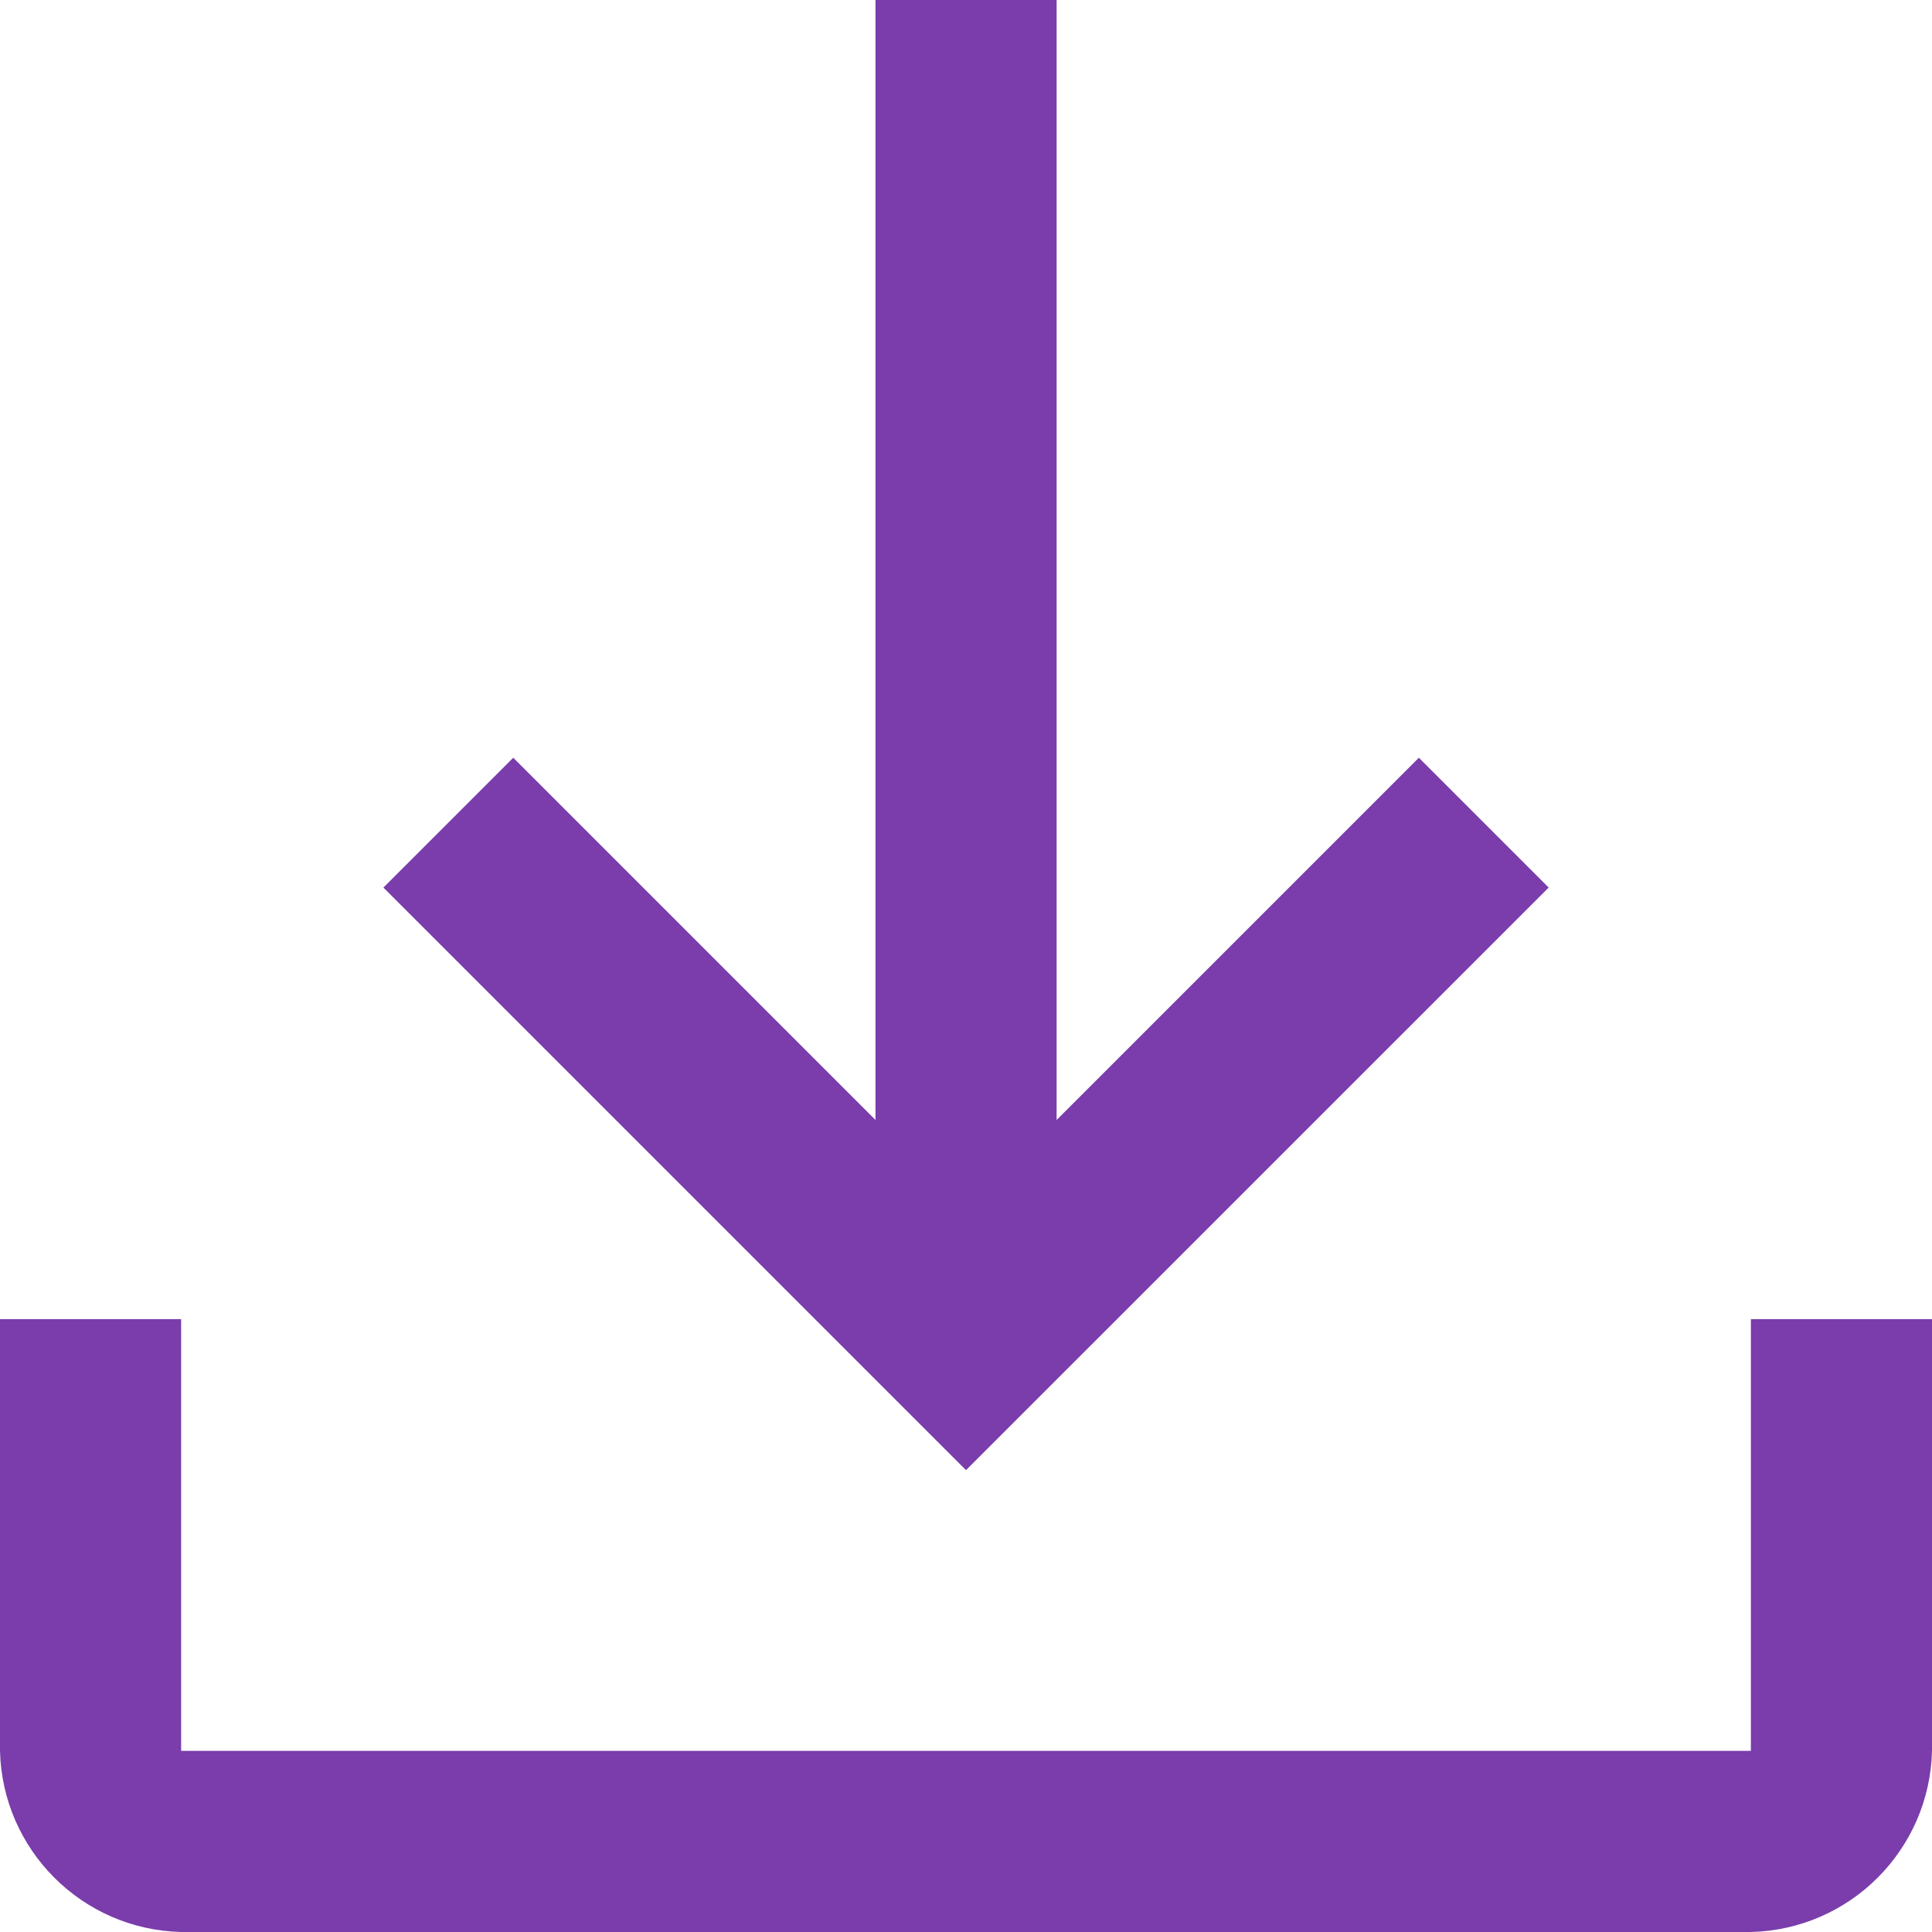
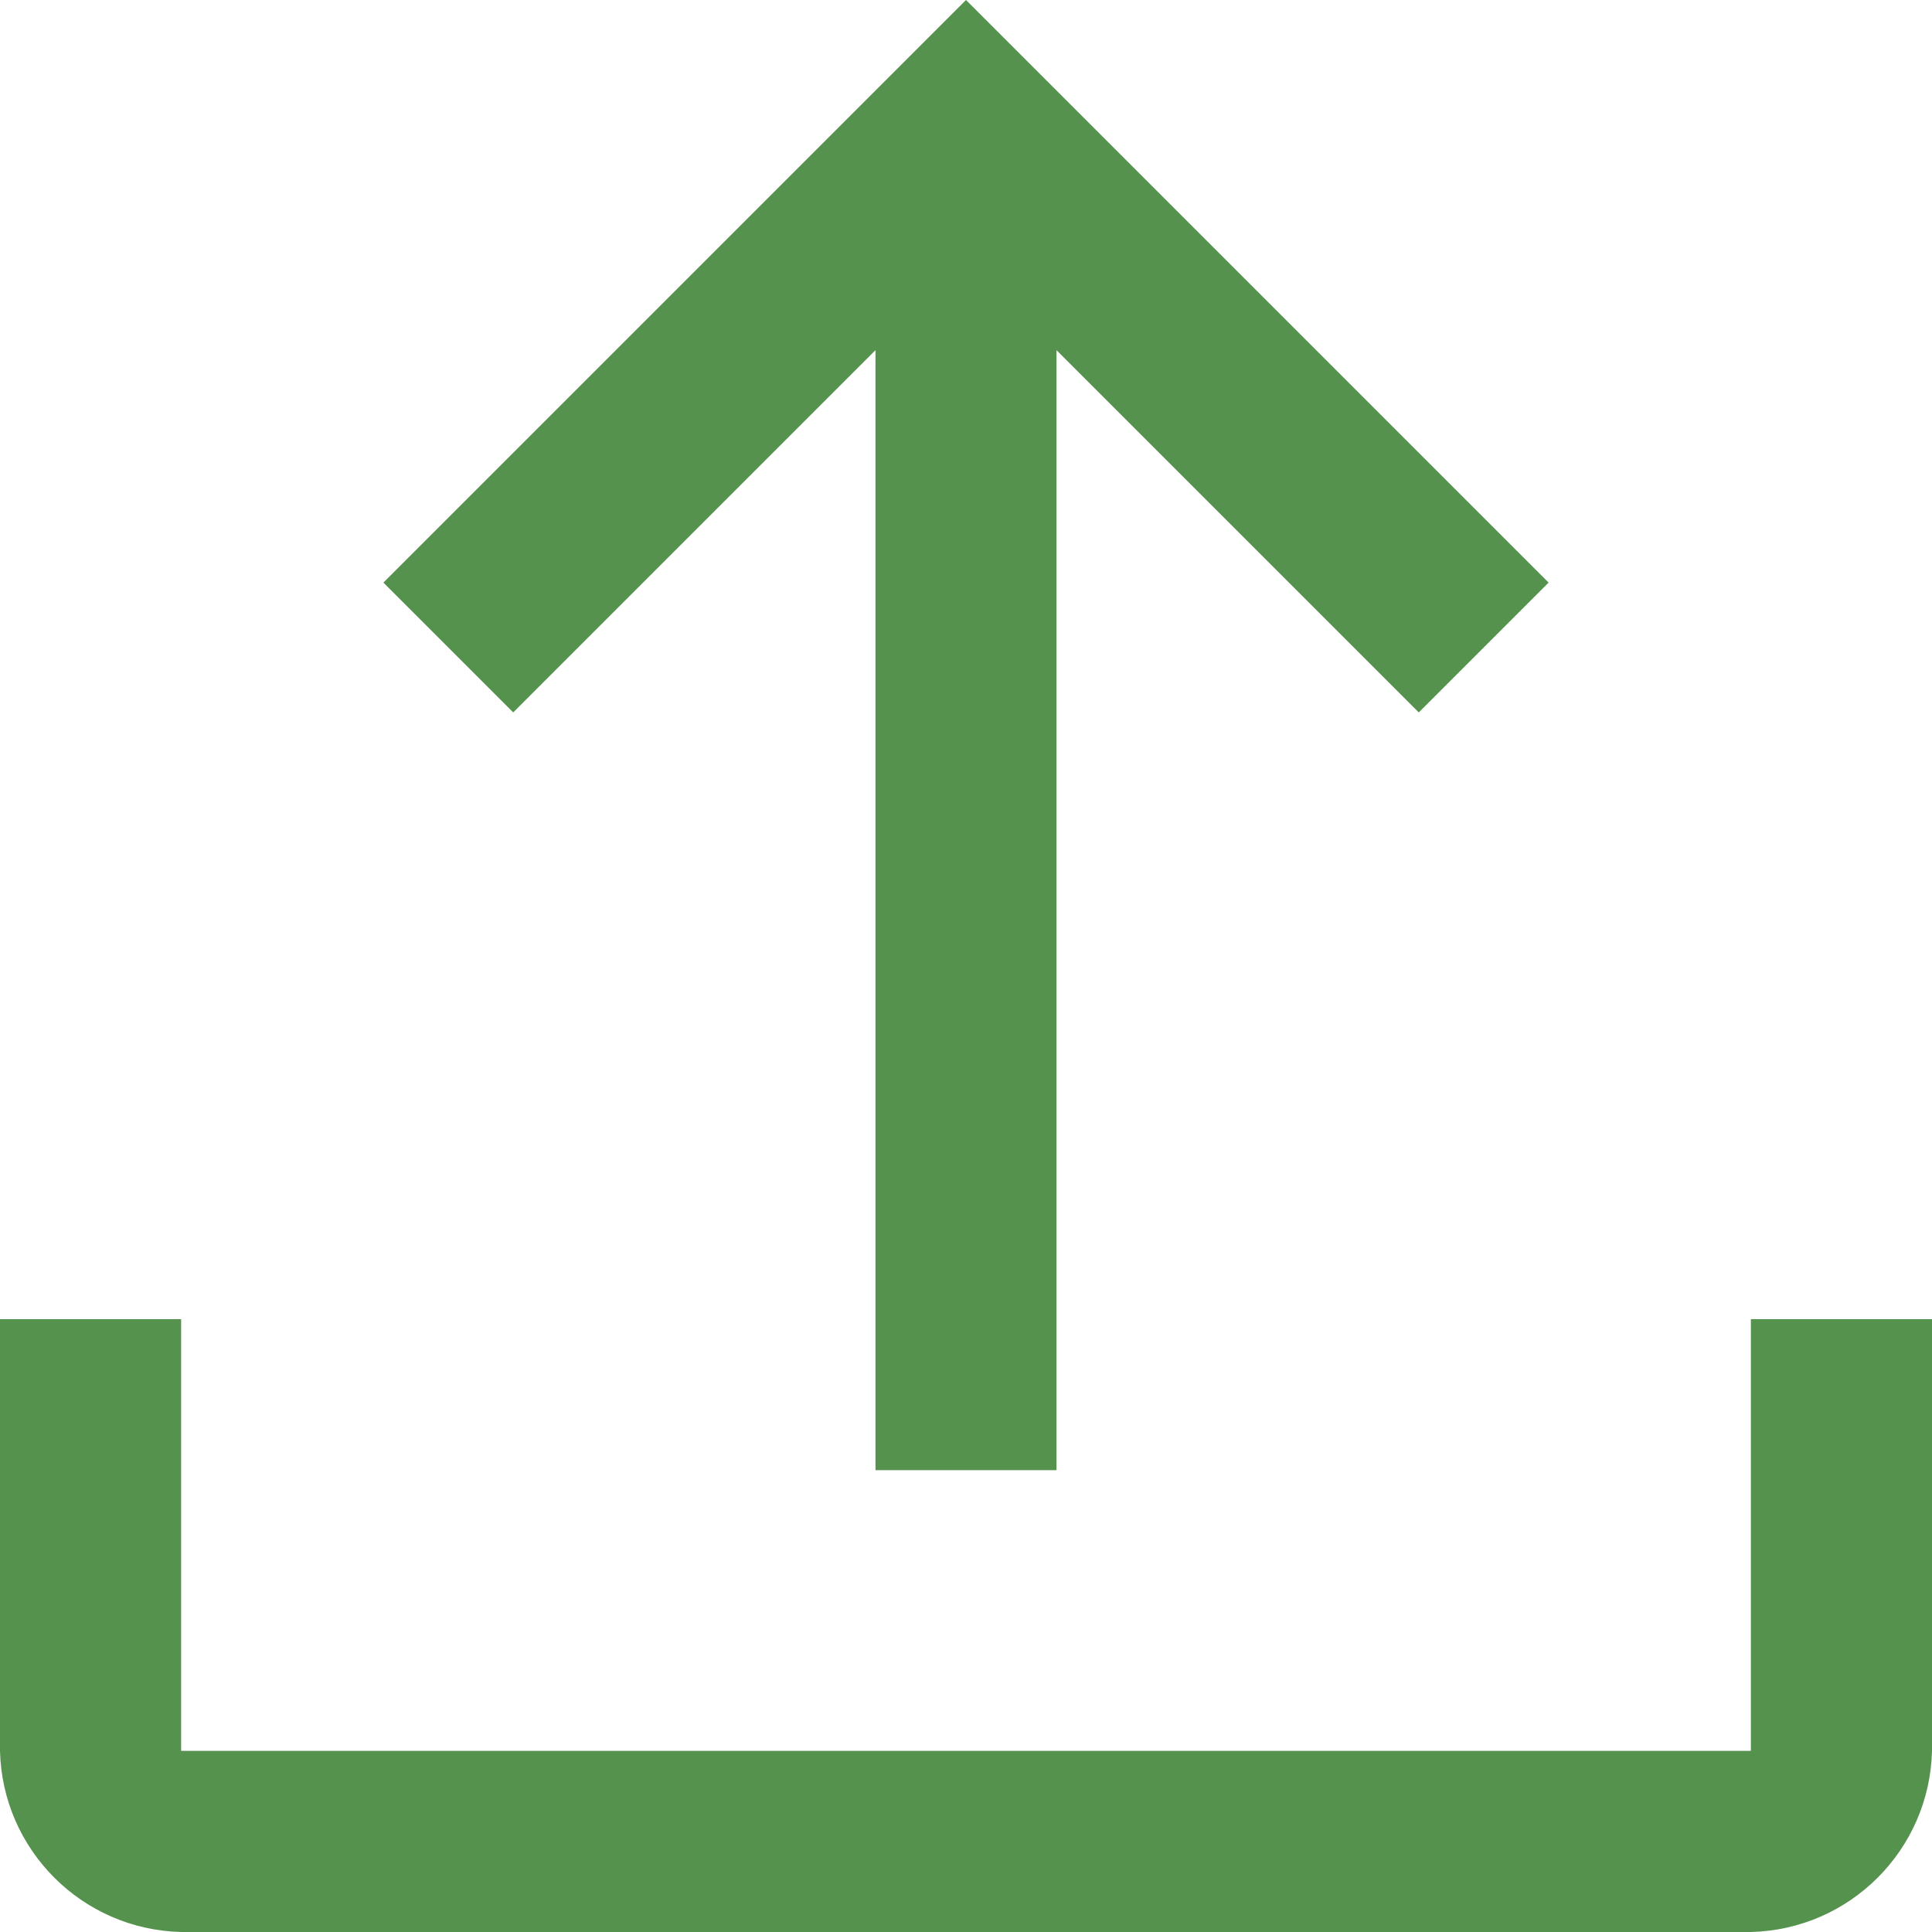
<svg xmlns="http://www.w3.org/2000/svg" width="20" height="20" viewBox="0 0 20 20">
-   <path id="Trazado_1620" data-name="Trazado 1620" d="M9.875,28A1.922,1.922,0,0,1,8,26.125V21.656H9.875v4.469h16.25V21.656H28v4.469A1.922,1.922,0,0,1,26.125,28ZM18,23.219l-6.031-6.031,1.344-1.344,3.75,3.75V8h1.875V19.594l3.75-3.75,1.344,1.344Z" transform="translate(-8 -8)" fill="#7a3dab" />
+   <path id="Trazado_1619" data-name="Trazado 1619" d="M9.875,28A1.922,1.922,0,0,1,8,26.125V21.656H9.875v4.469h16.25V21.656H28v4.469A1.922,1.922,0,0,1,26.125,28Zm7.188-4.781V11.625l-3.75,3.75-1.344-1.344L18,8l6.031,6.031-1.344,1.344-3.75-3.75V23.219Z" transform="translate(-8 -8)" fill="#55924e" />
</svg>
